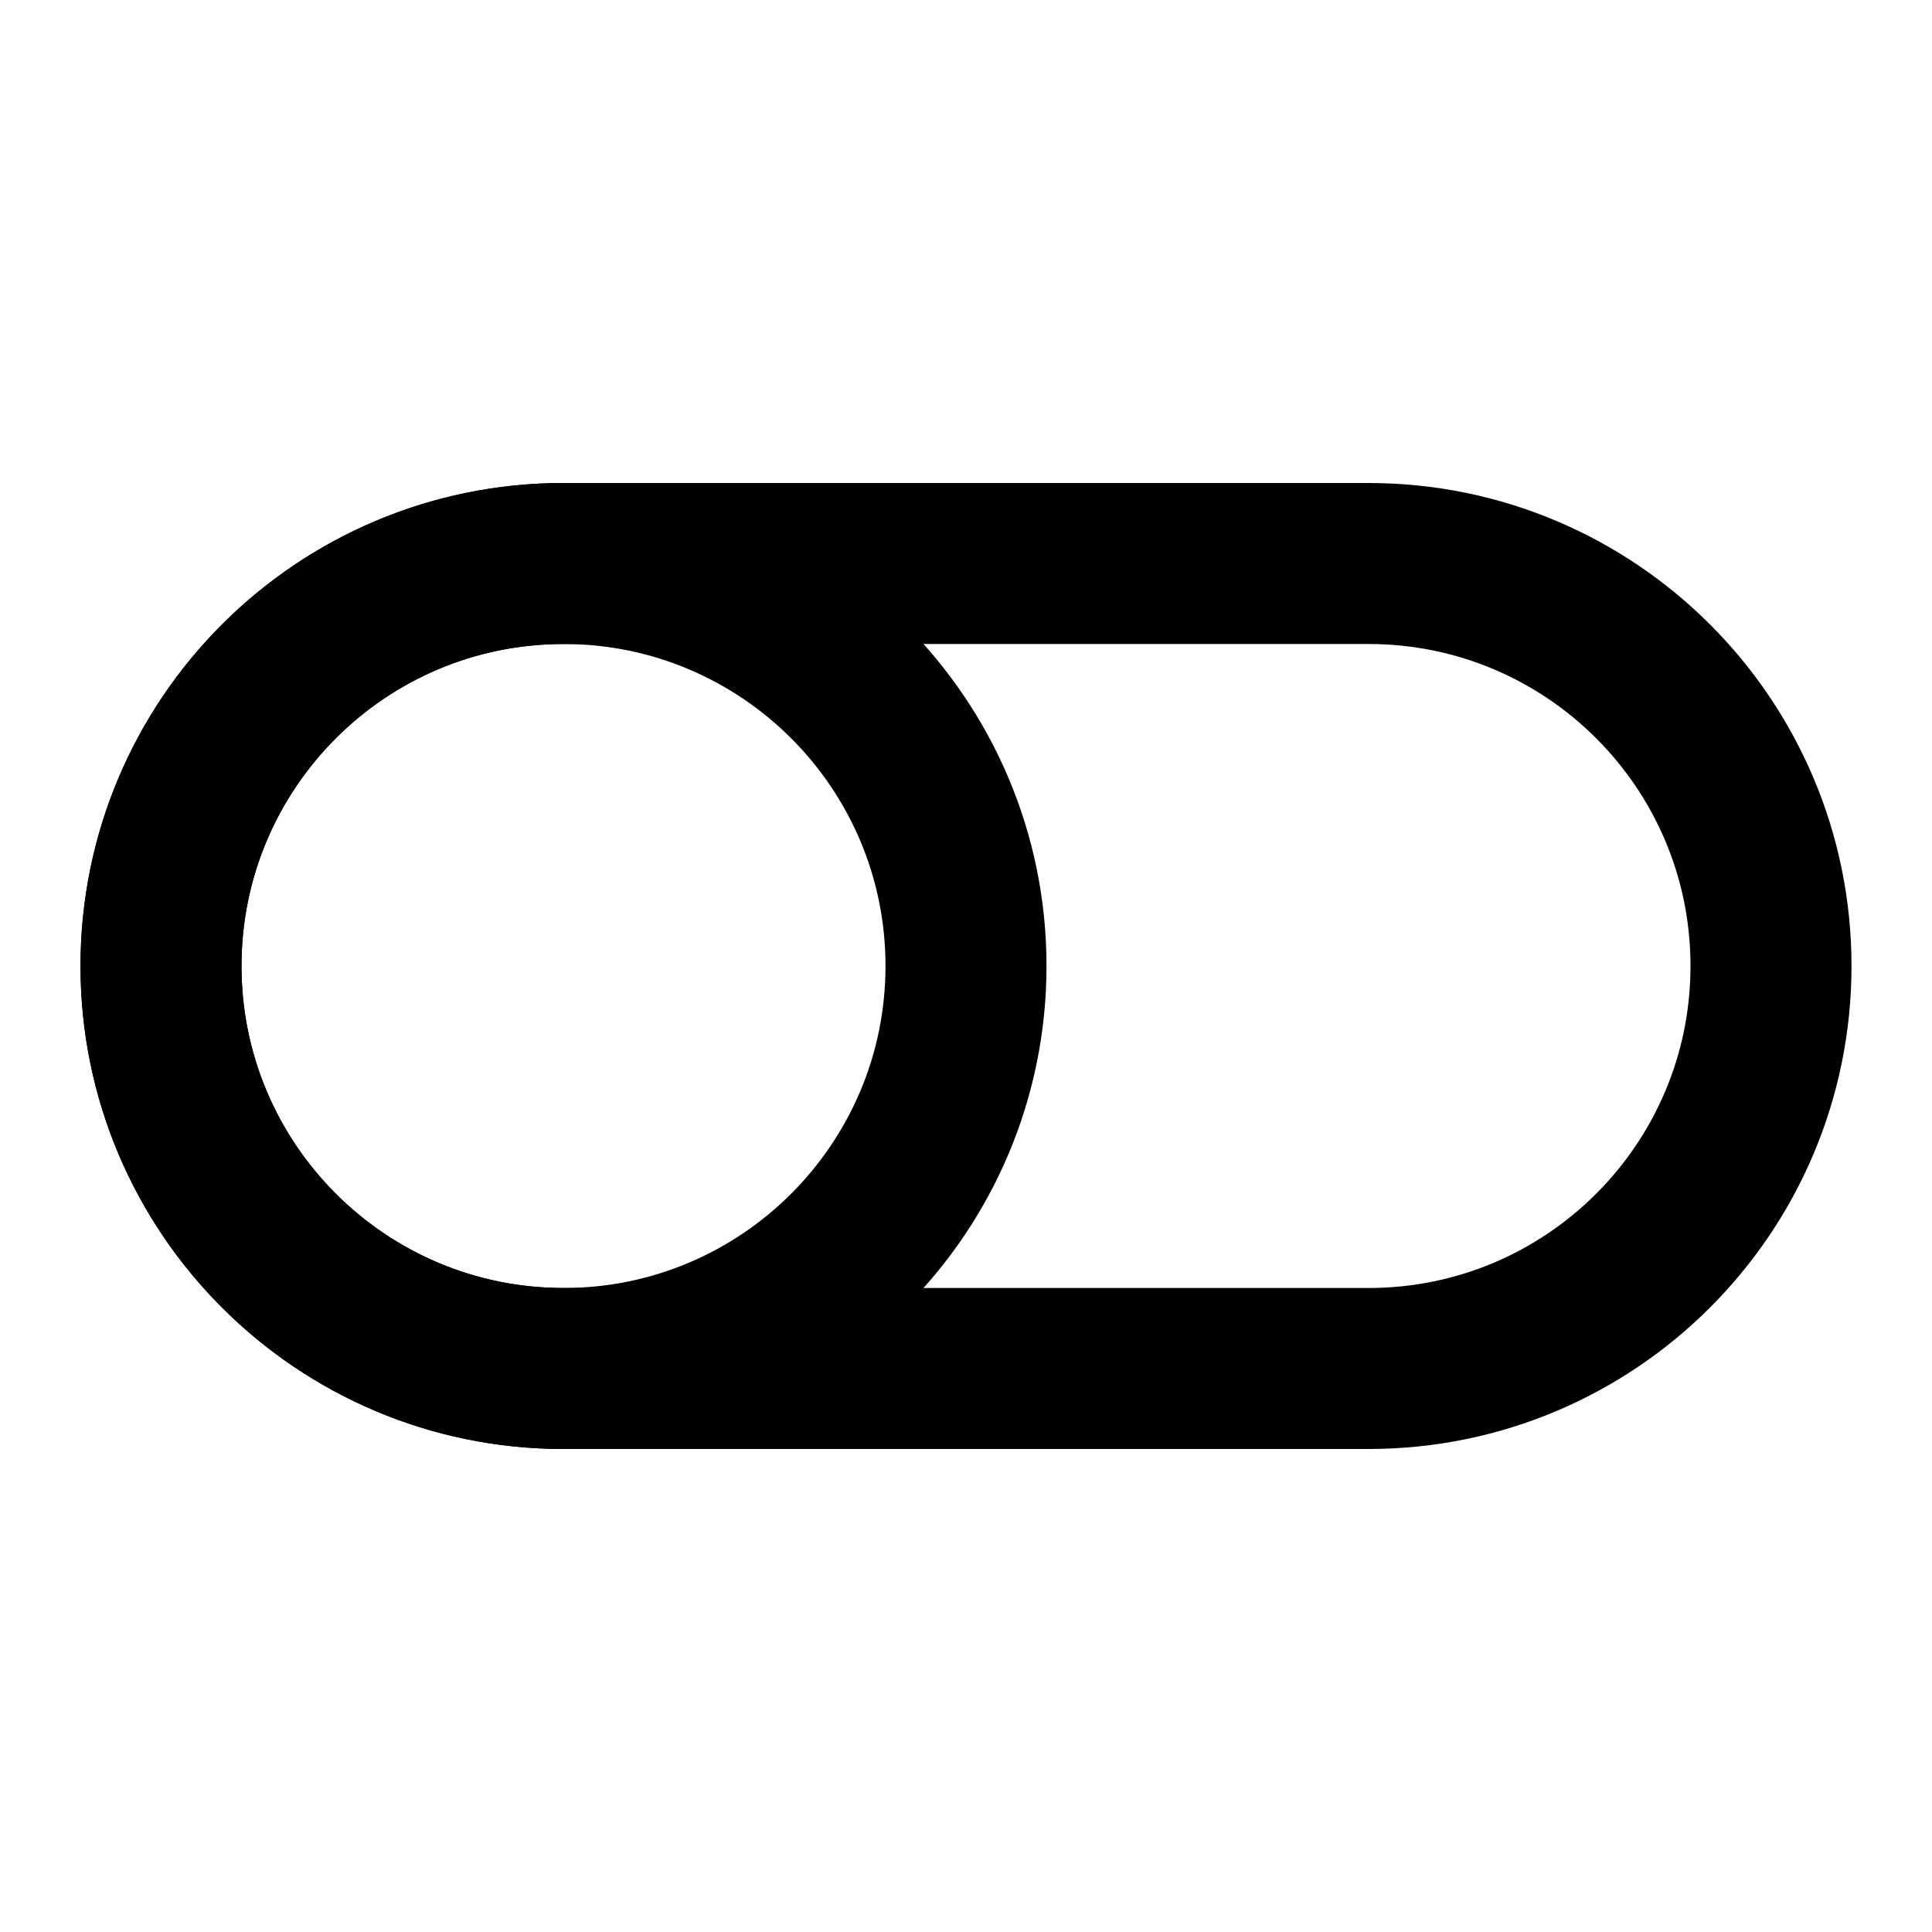
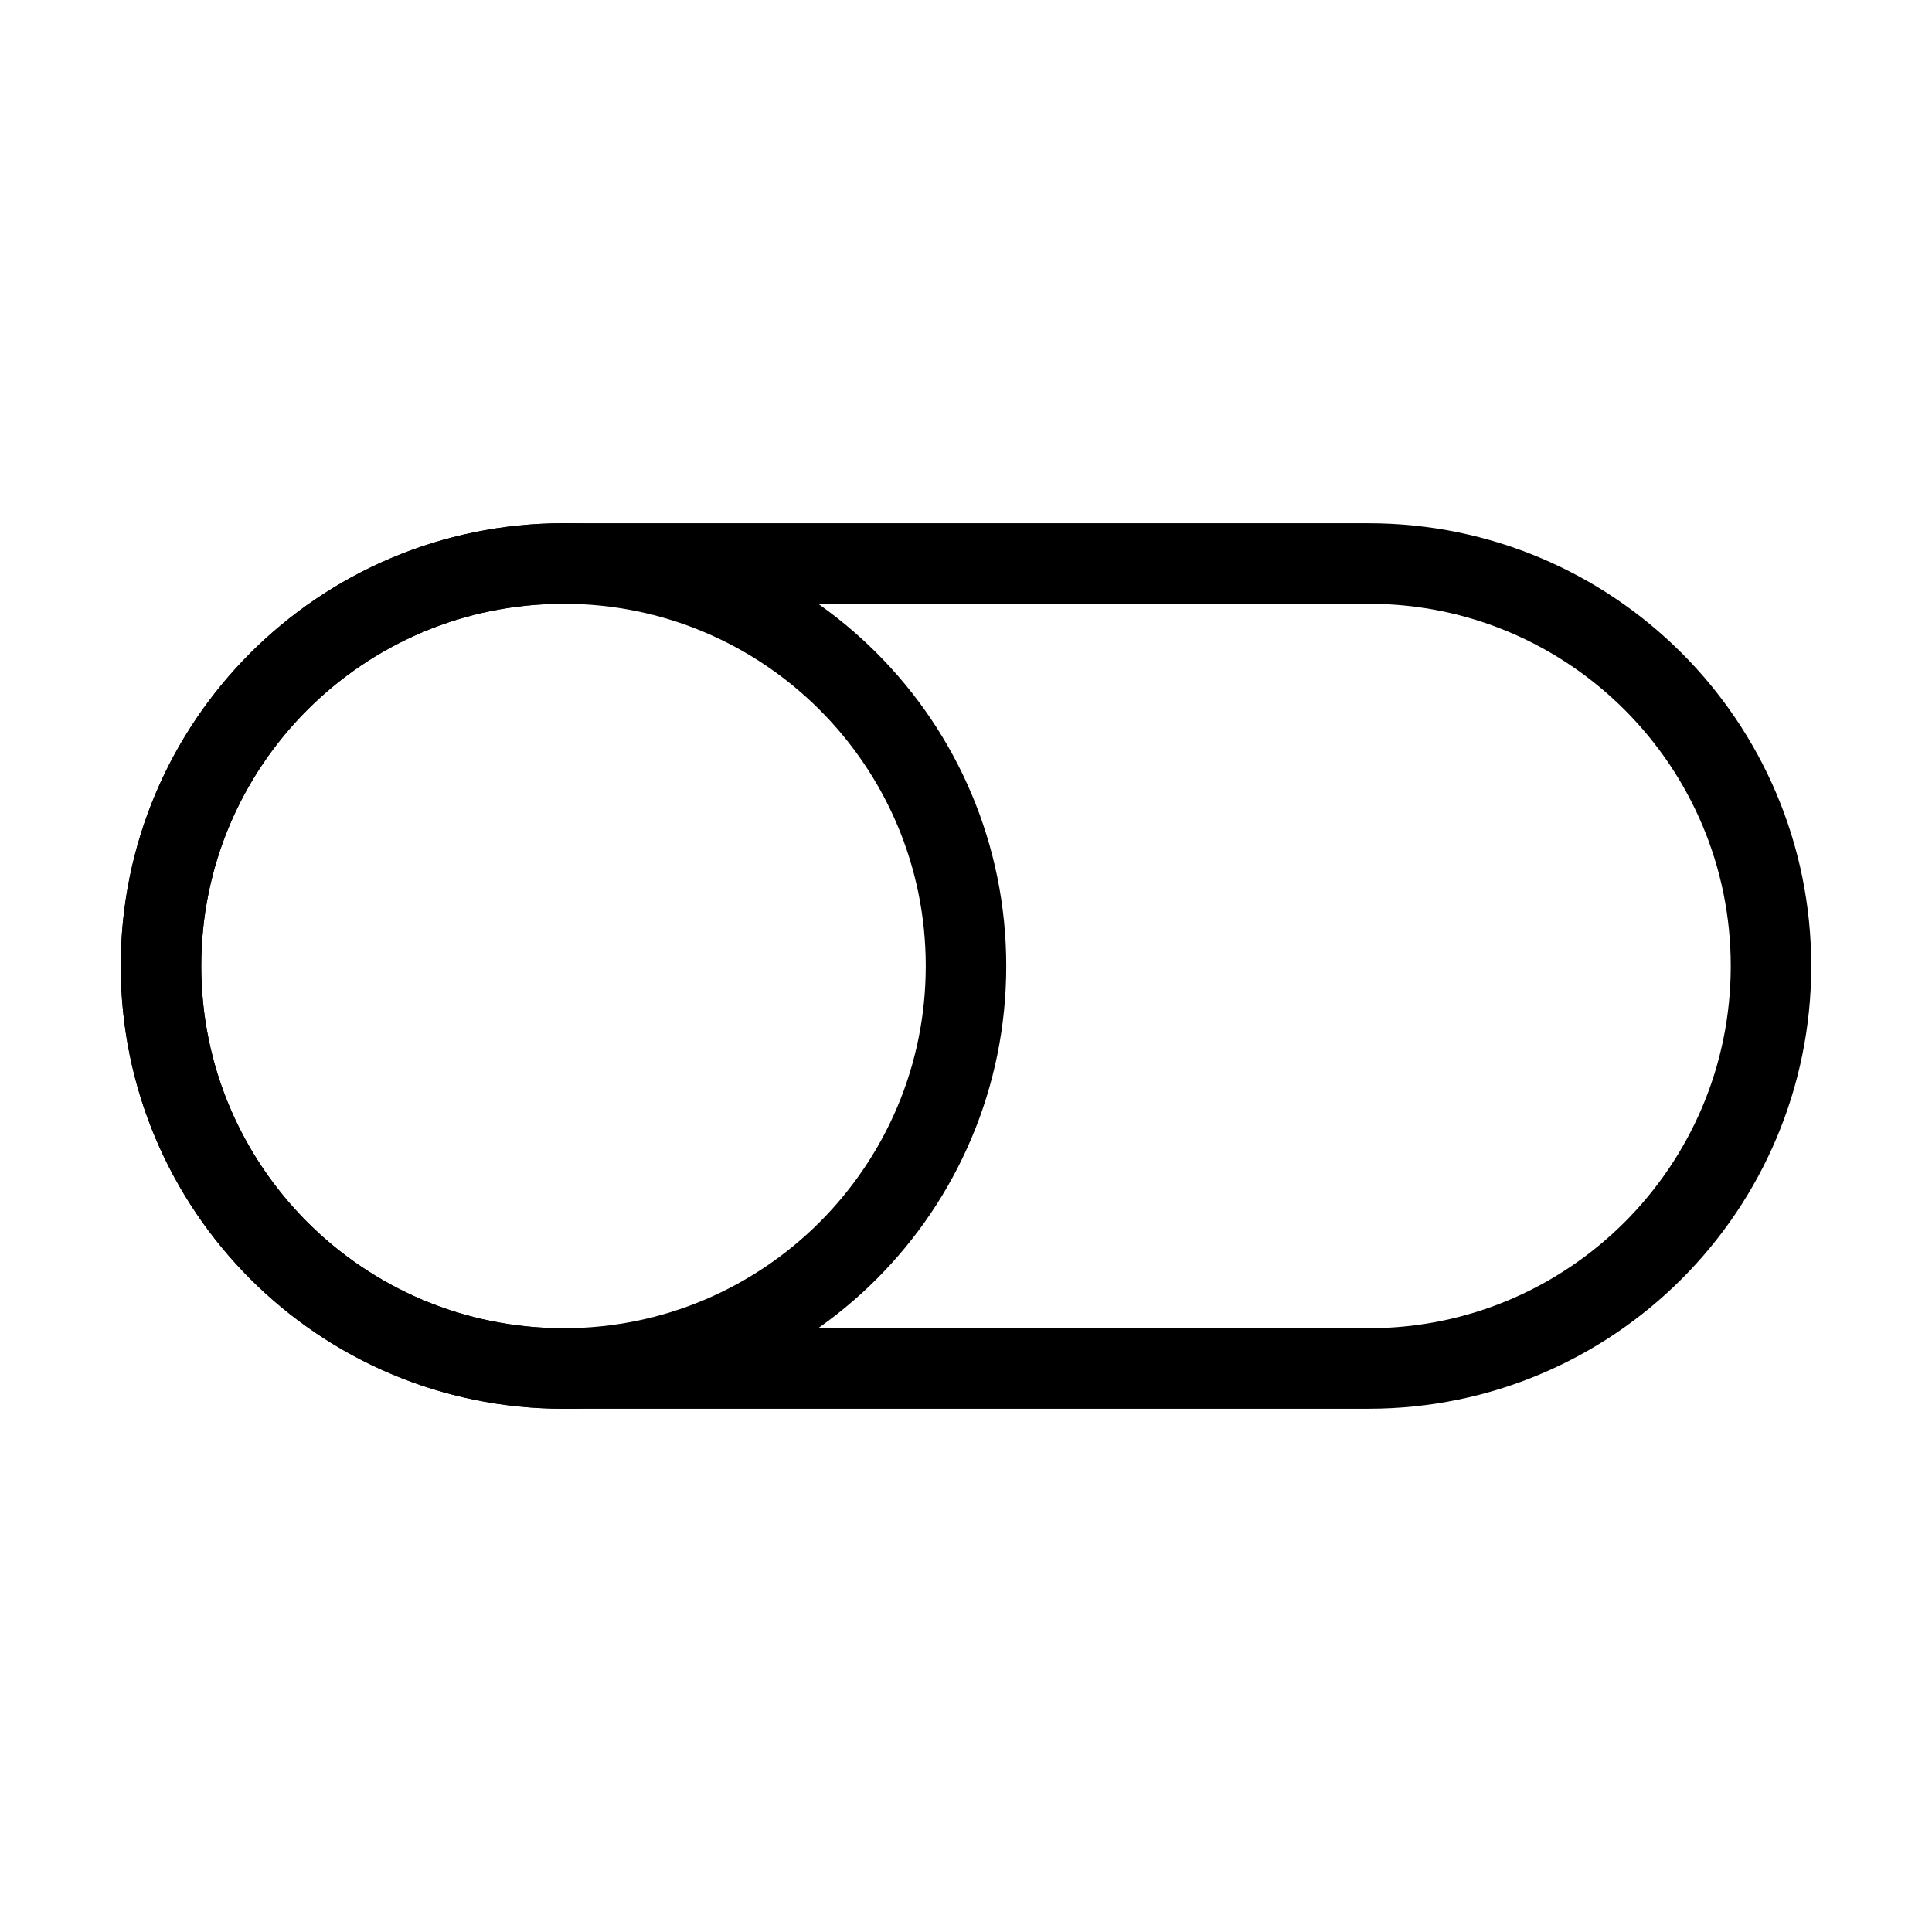
<svg xmlns="http://www.w3.org/2000/svg" width="800px" height="800px" viewBox="0 0 24 24" fill="none">
-   <rect x="2" y="7" width="20" height="10" rx="5" stroke="#000000" stroke-width="2" stroke-linecap="round" stroke-linejoin="round" />
-   <circle cx="7" cy="12" r="5" stroke="#000000" stroke-width="2" stroke-linecap="round" stroke-linejoin="round" />
+   <rect x="2" y="7" width="20" height="10" rx="5" stroke="#000000" strokeWidth="2" strokeLinecap="round" strokeLinejoin="round" />
+   <circle cx="7" cy="12" r="5" stroke="#000000" strokeWidth="2" strokeLinecap="round" strokeLinejoin="round" />
</svg>
